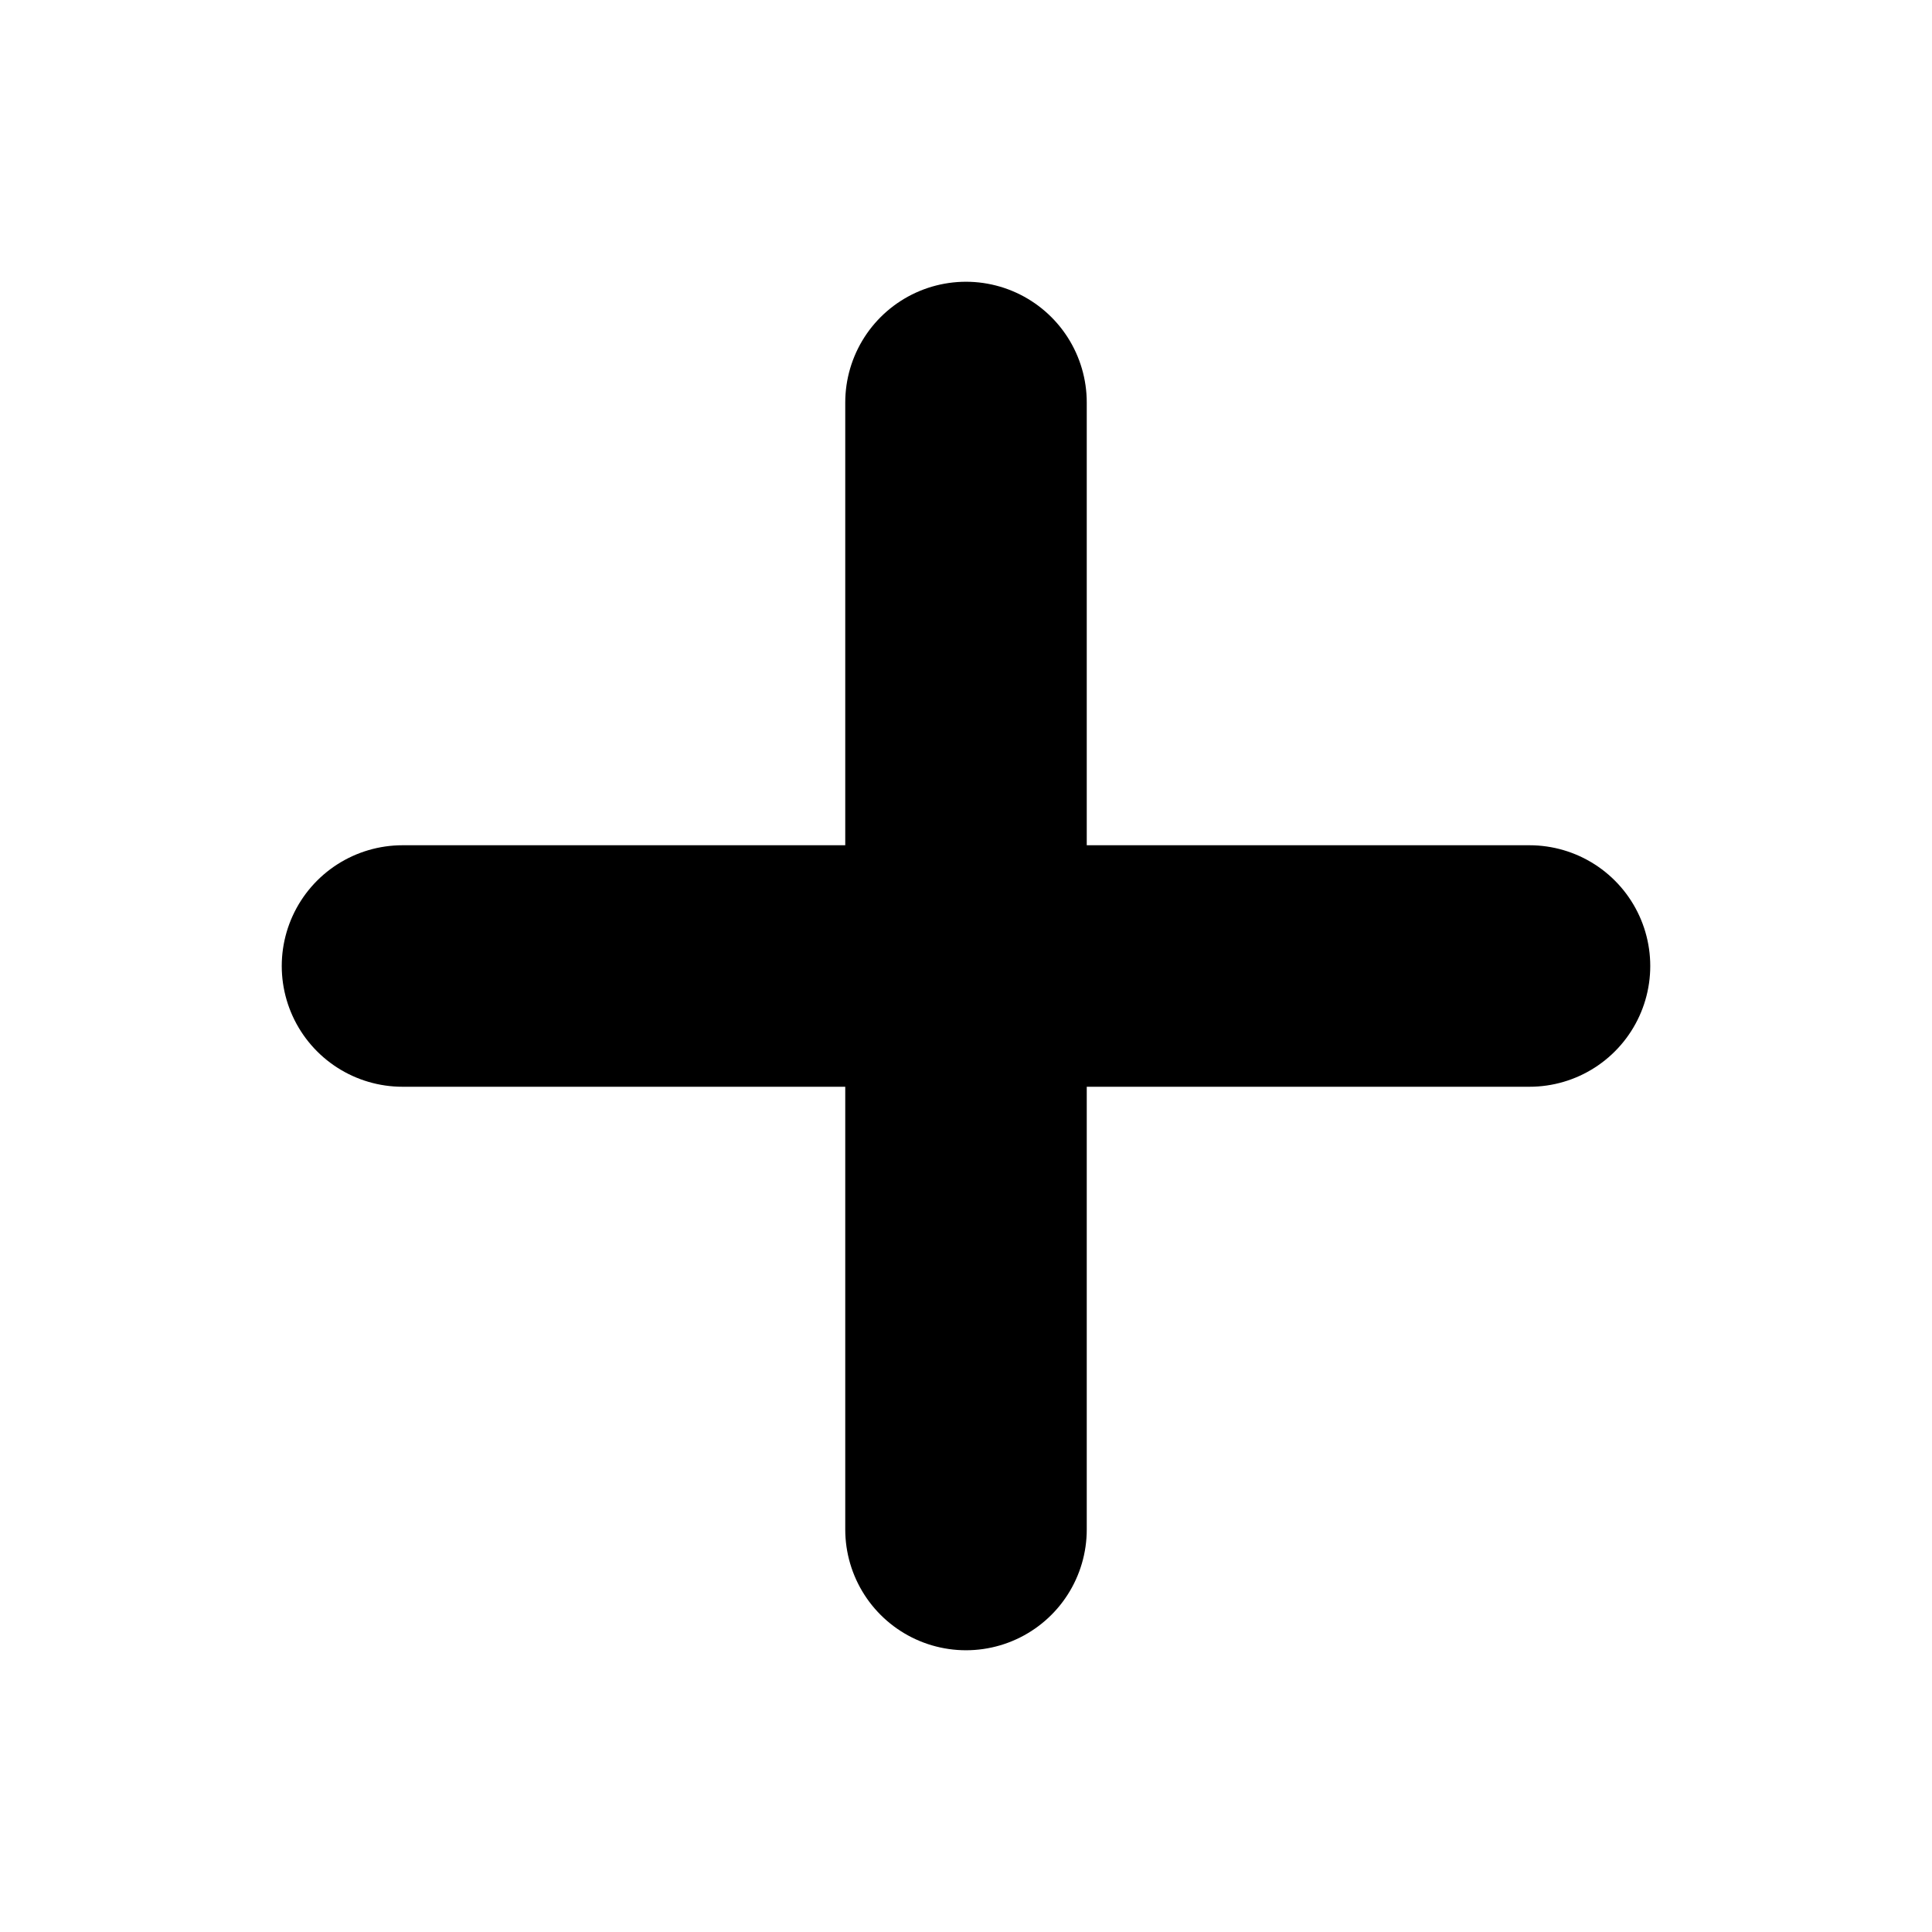
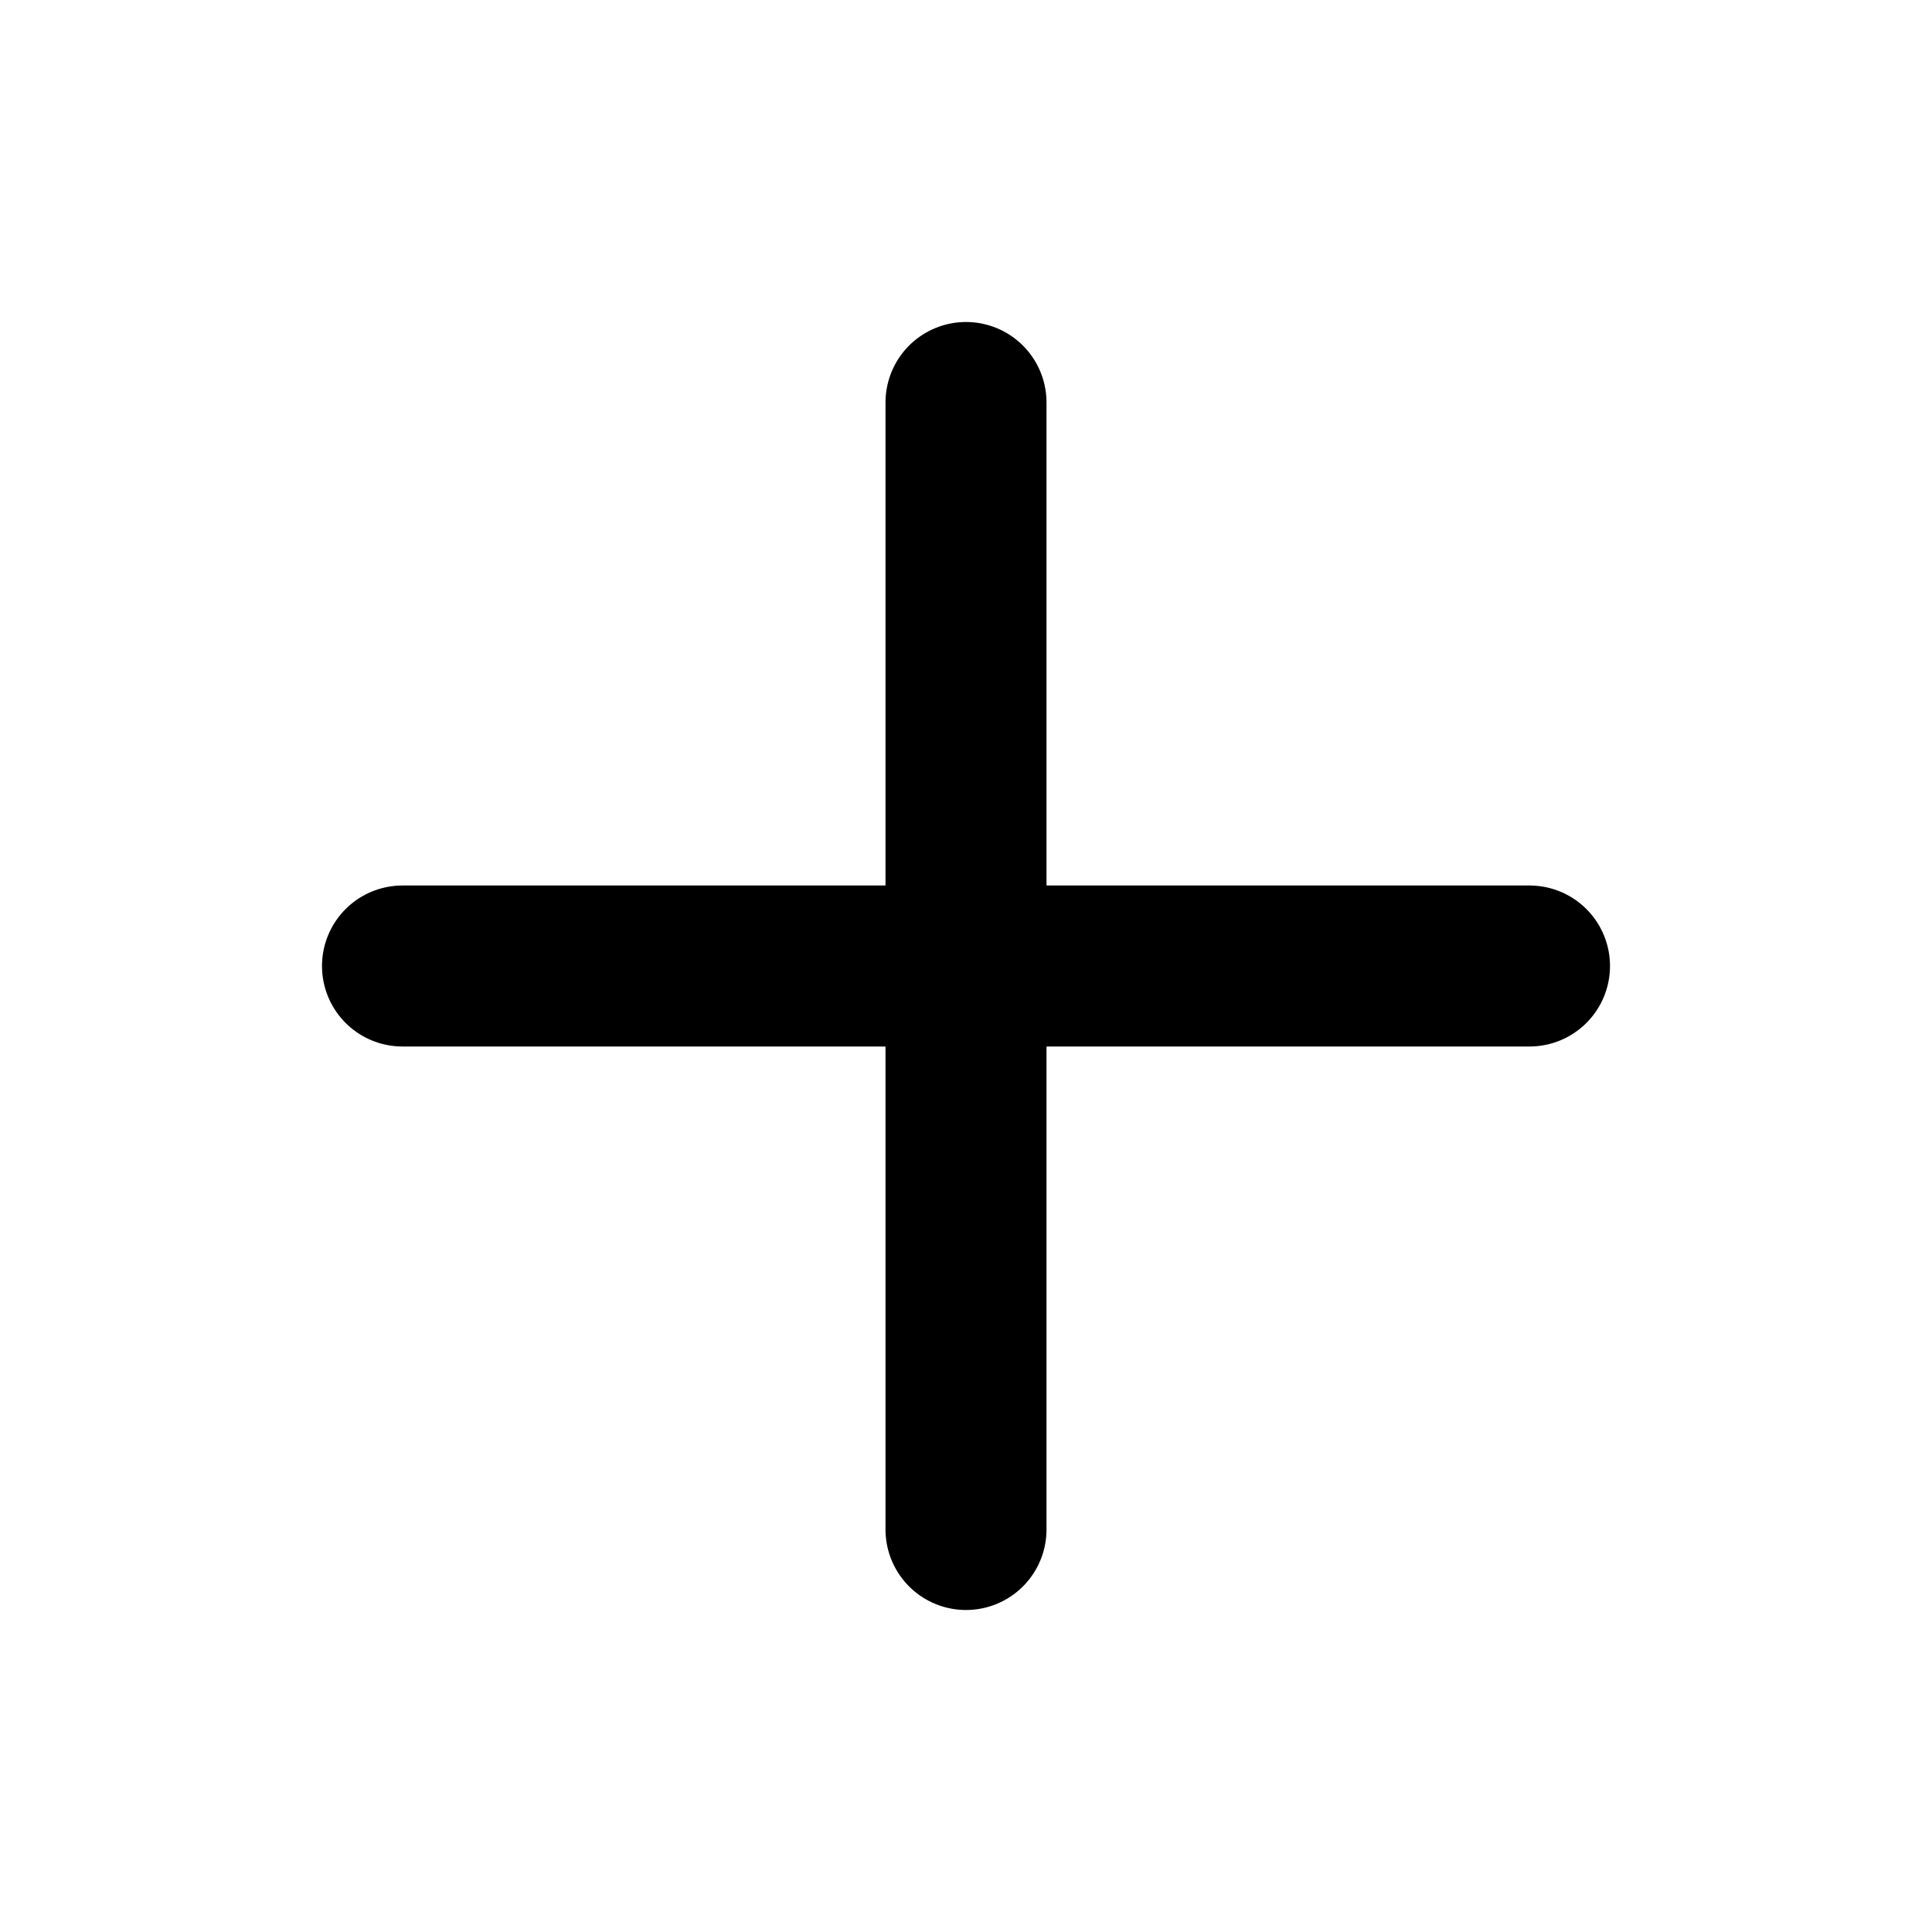
- <svg xmlns="http://www.w3.org/2000/svg" width="12" height="12" viewBox="0 0 12 12" fill="none">
-   <path d="M6 2.5V9.5M2.5 6H9.5" stroke="black" stroke-width="1.5" stroke-linecap="round" stroke-linejoin="round" />
+ <svg xmlns="http://www.w3.org/2000/svg" width="24" height="24" viewBox="0 0 24 24" fill="none">
+   <path d="M12 5V19M5 12H19" stroke="black" stroke-width="2" stroke-linecap="round" stroke-linejoin="round" />
</svg>
